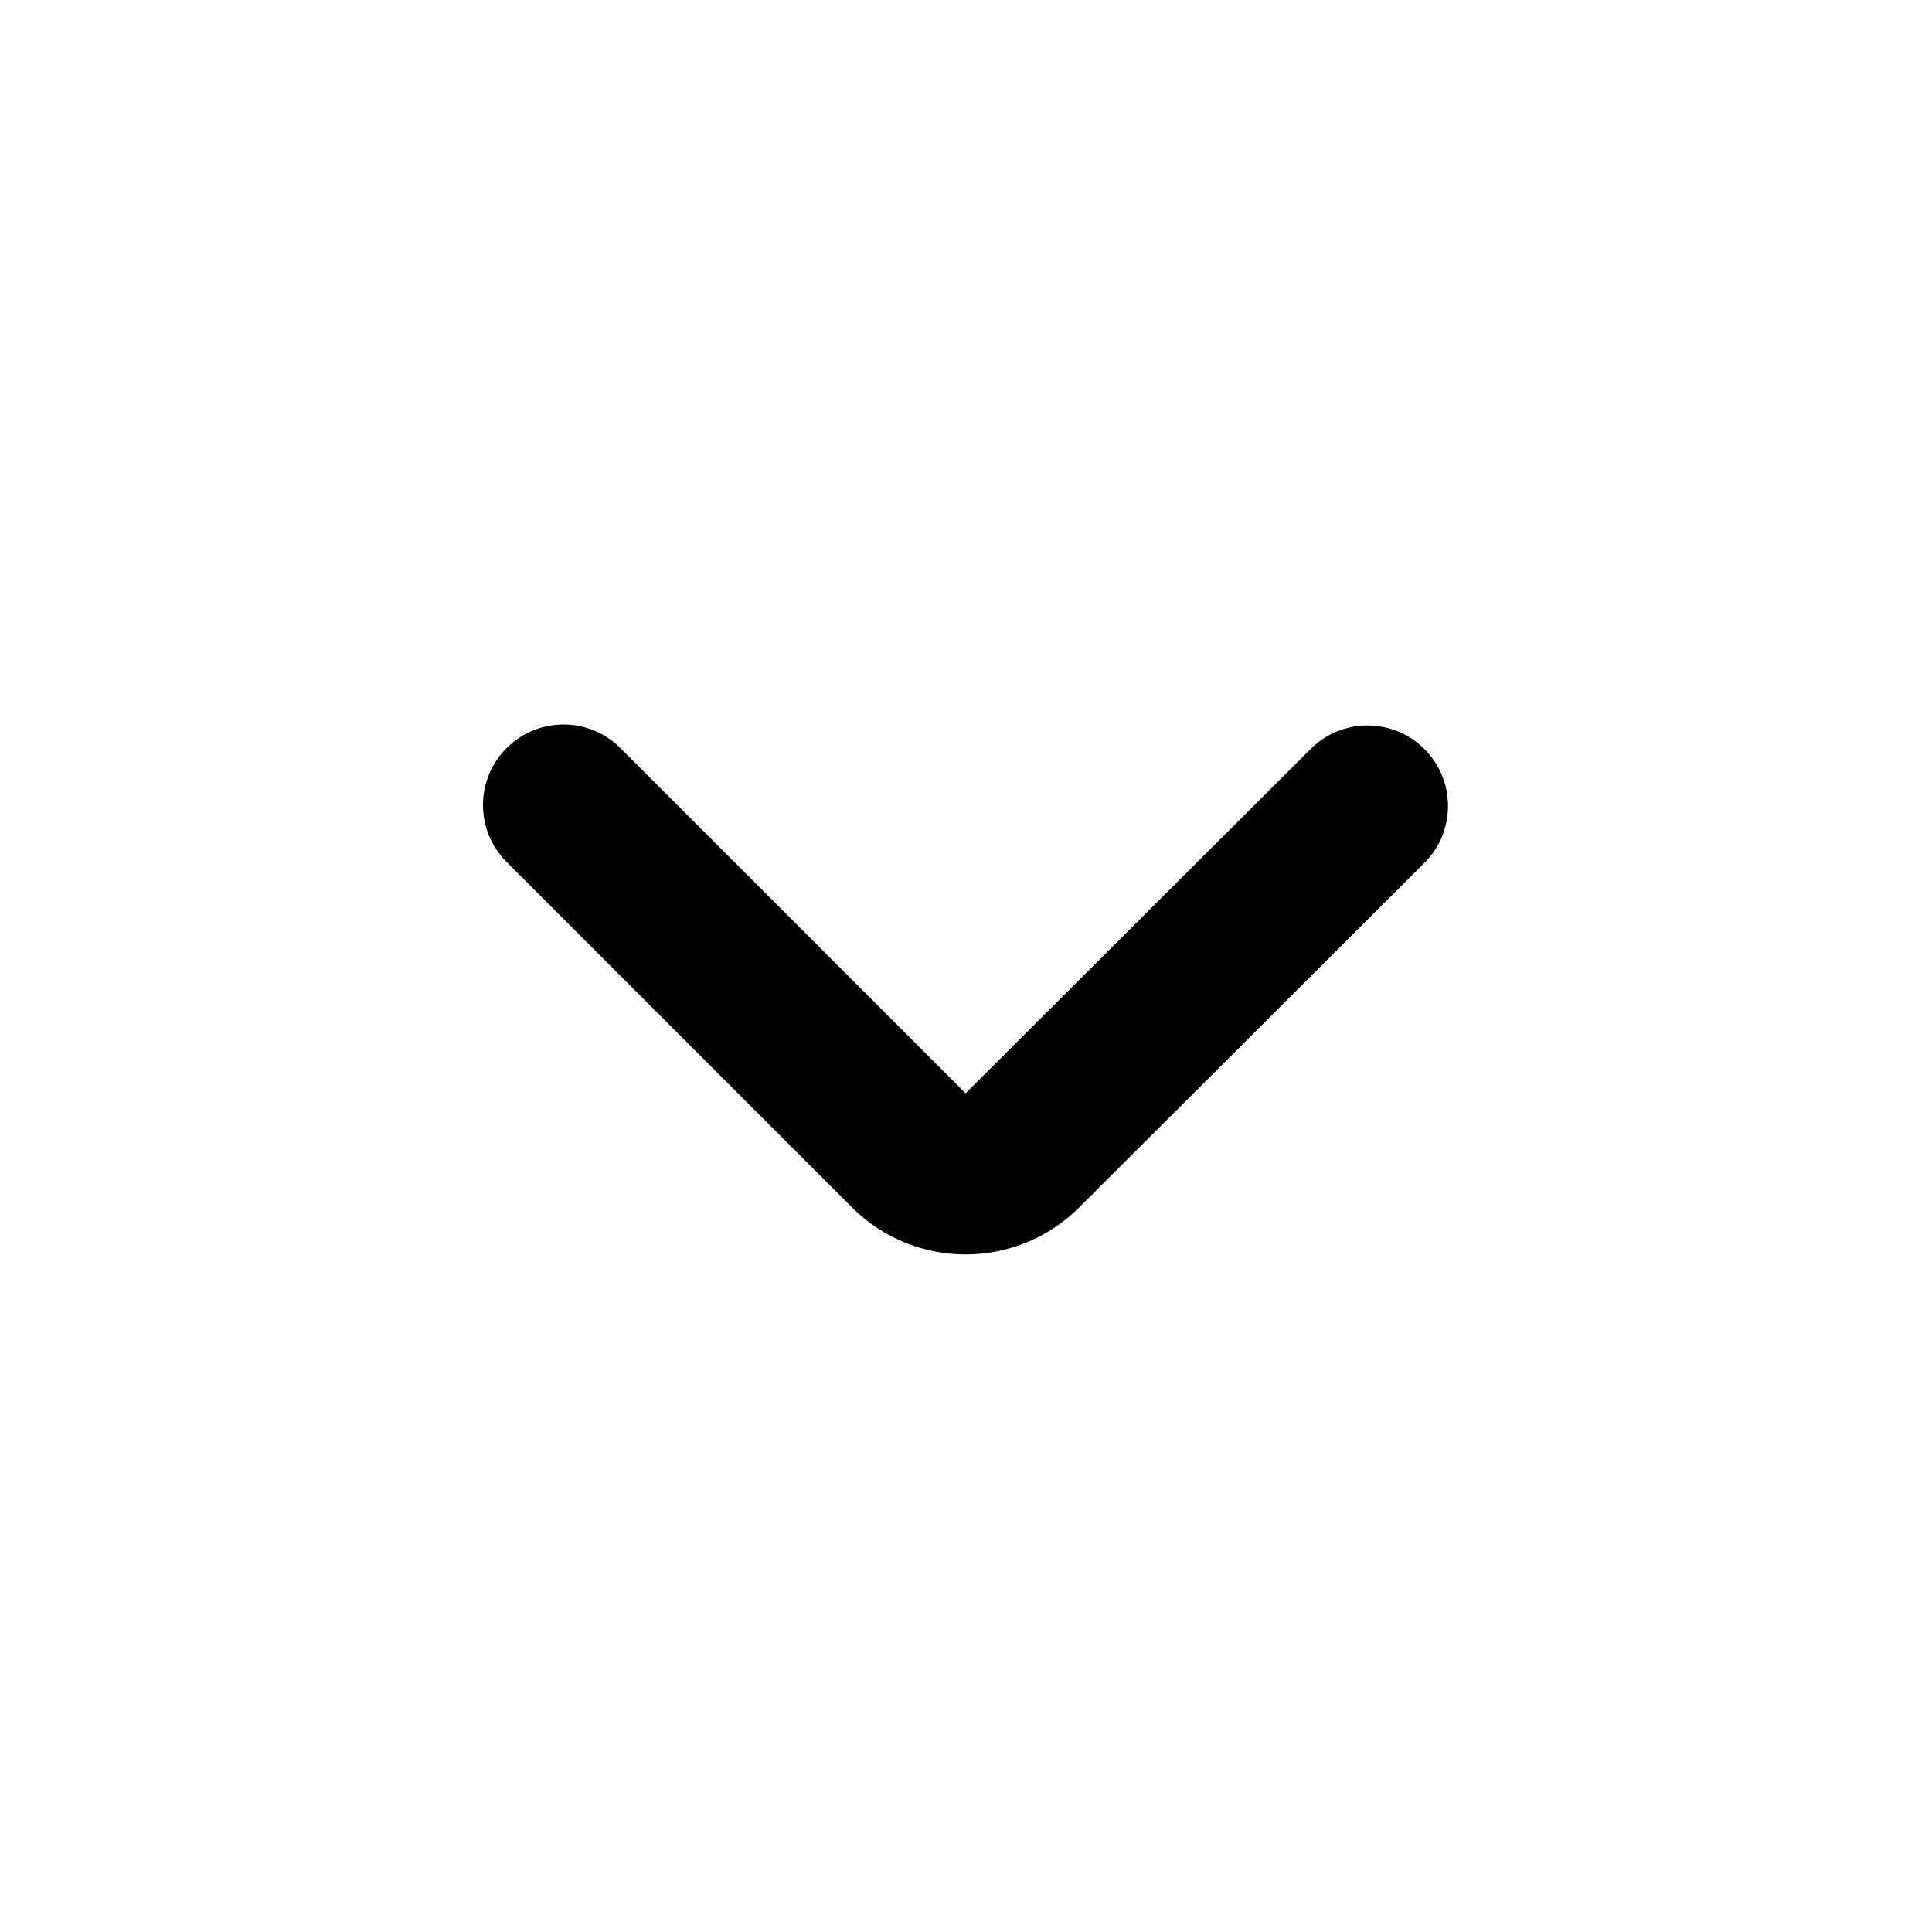
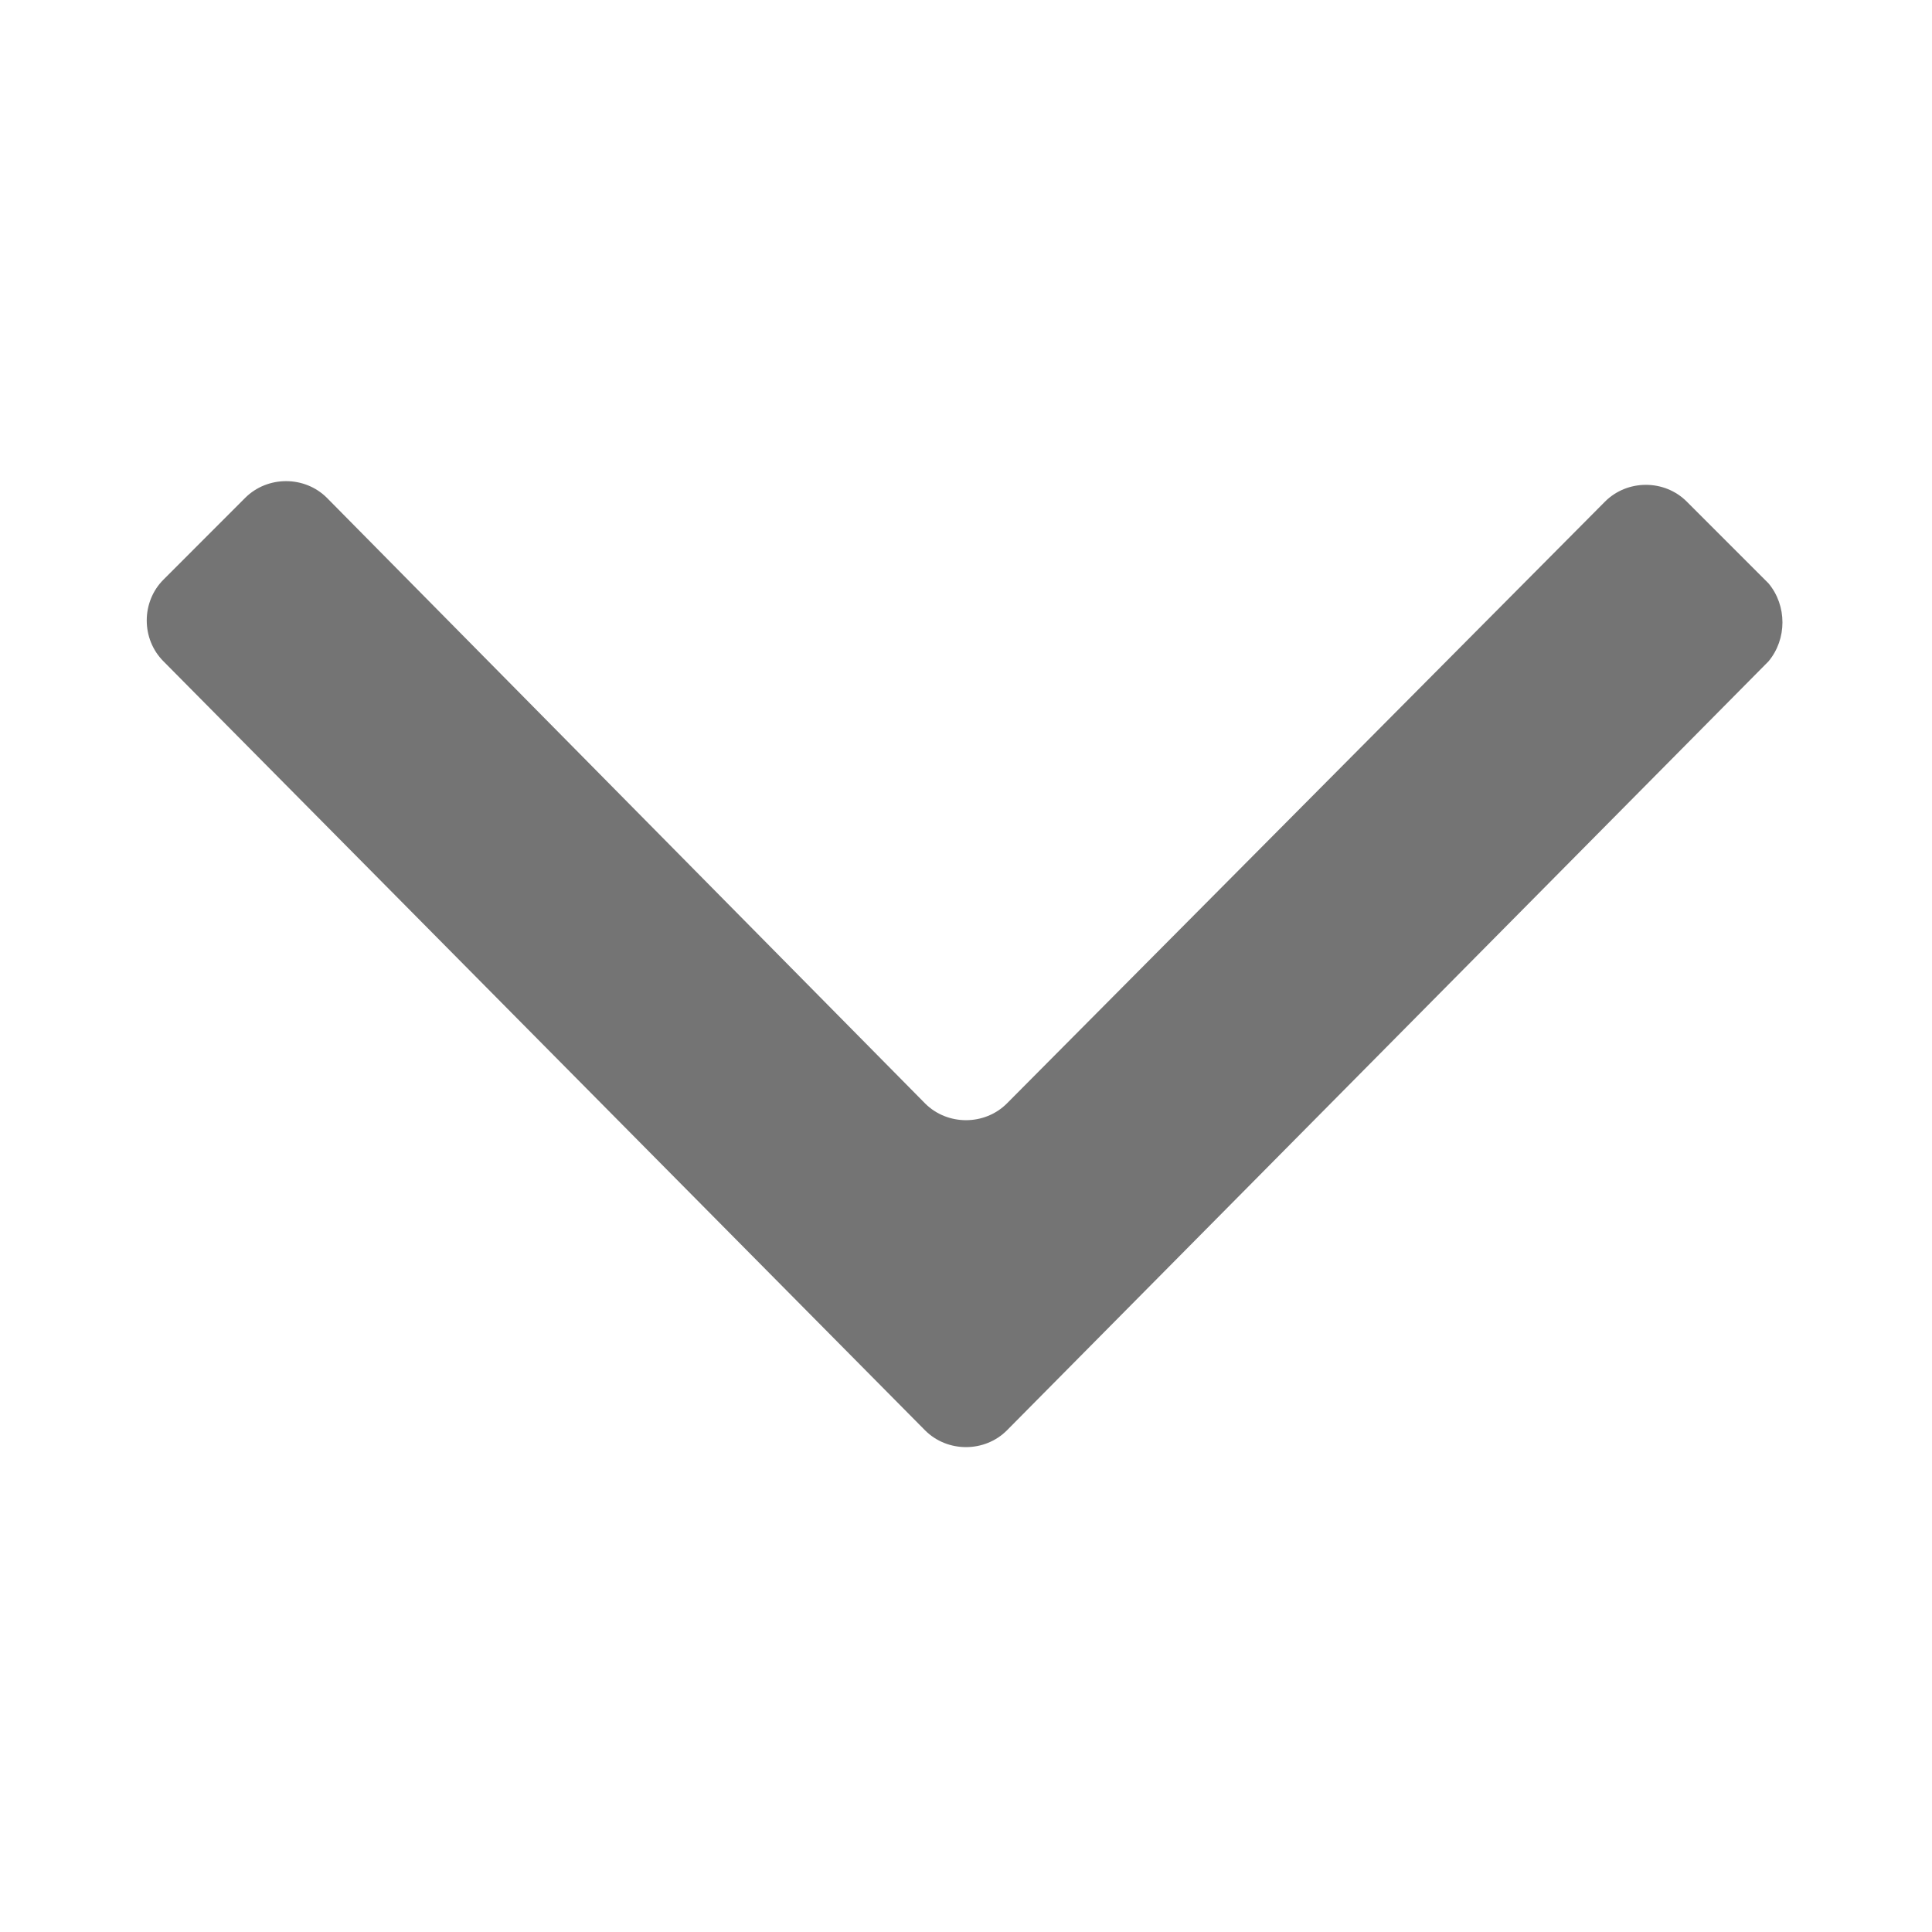
- <svg xmlns="http://www.w3.org/2000/svg" width="30" height="30" viewBox="0 0 24 24" id="arrow-down-small">
-   <path fill-rule="evenodd" d="M6.293 9.293a1 1 0 0 1 1.414 0l4.288 4.288 4.299-4.289a1 1 0 0 1 1.412 1.416l-4.299 4.29c-.781.78-2.044.78-2.824 0l-4.29-4.29a1 1 0 0 1 0-1.415Z" clip-rule="evenodd" />
+ <svg xmlns="http://www.w3.org/2000/svg" width="32" height="32" viewBox="0 0 32 32" fill="none">
+   <path fill-rule="evenodd" clip-rule="evenodd" d="M29.292 10.954L16.677 23.692C16.308 24.061 15.692 24.061 15.323 23.692L2.708 10.954C2.338 10.585 2.338 9.969 2.708 9.6L4.061 8.246C4.431 7.877 5.046 7.877 5.415 8.246L15.323 18.277C15.692 18.646 16.308 18.646 16.677 18.277L26.584 8.308C26.954 7.938 27.569 7.938 27.938 8.308L29.292 9.662C29.6 10.031 29.6 10.585 29.292 10.954Z" fill="#747474" />
</svg>
